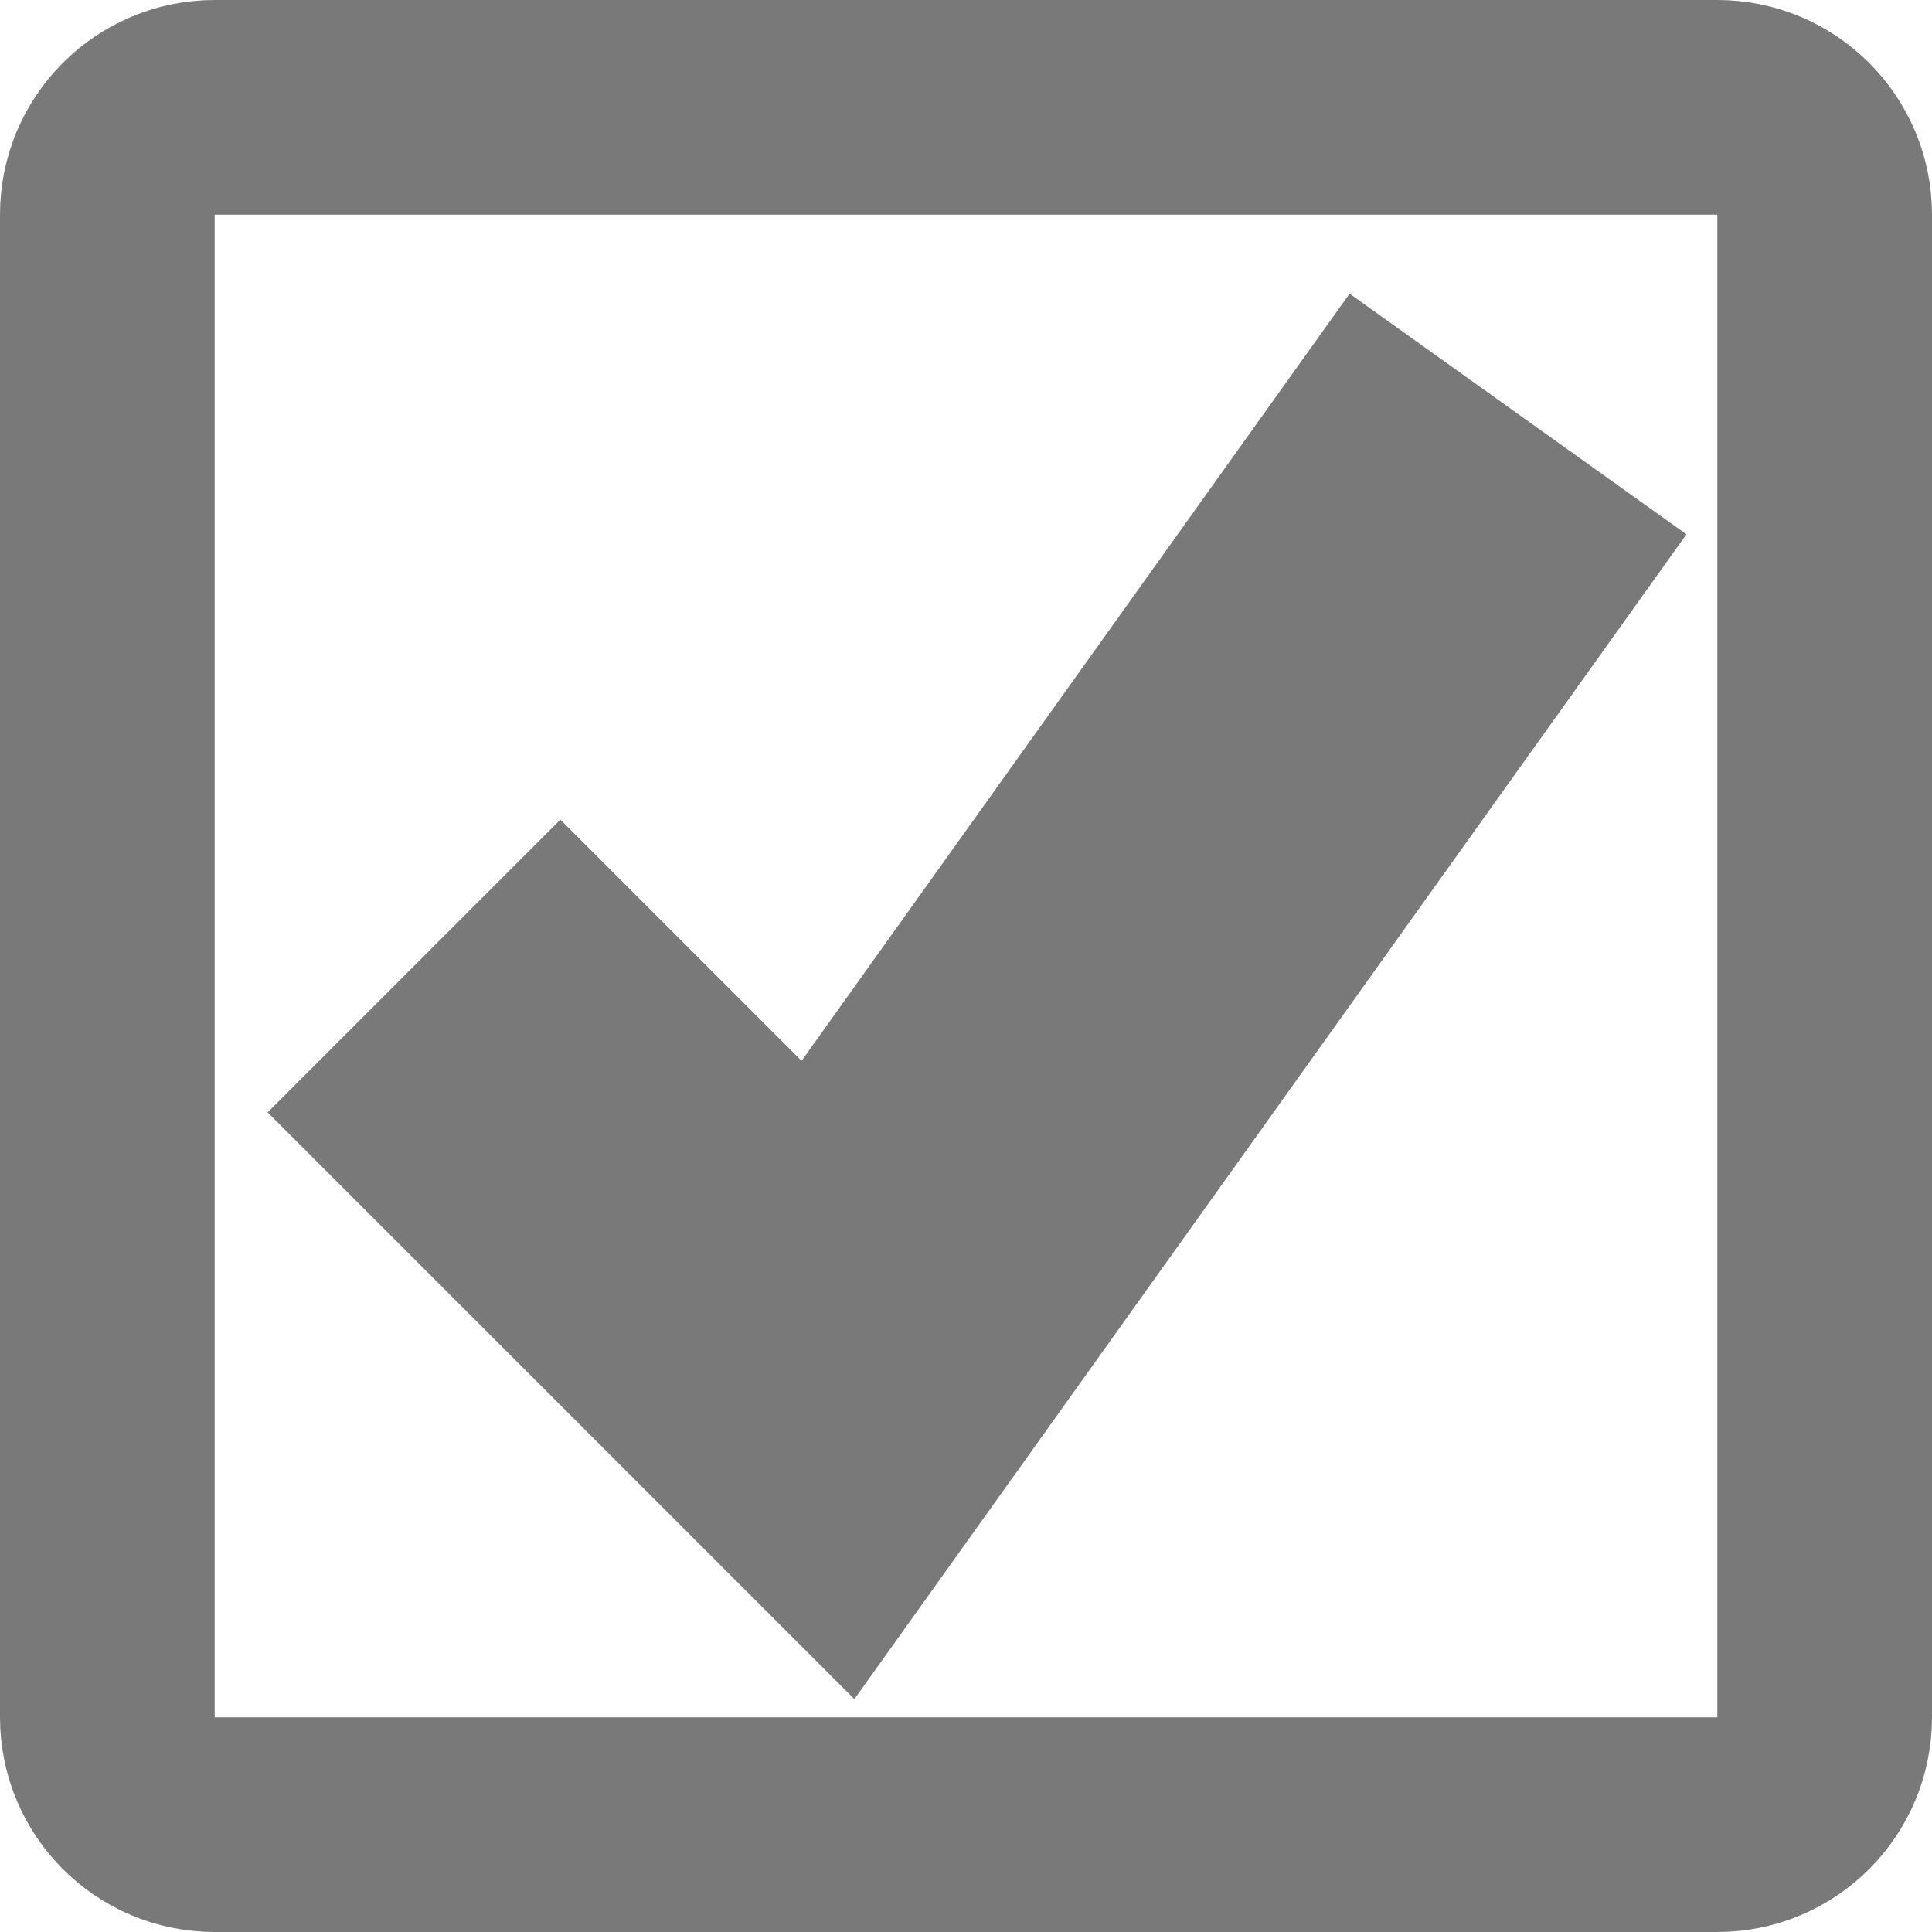
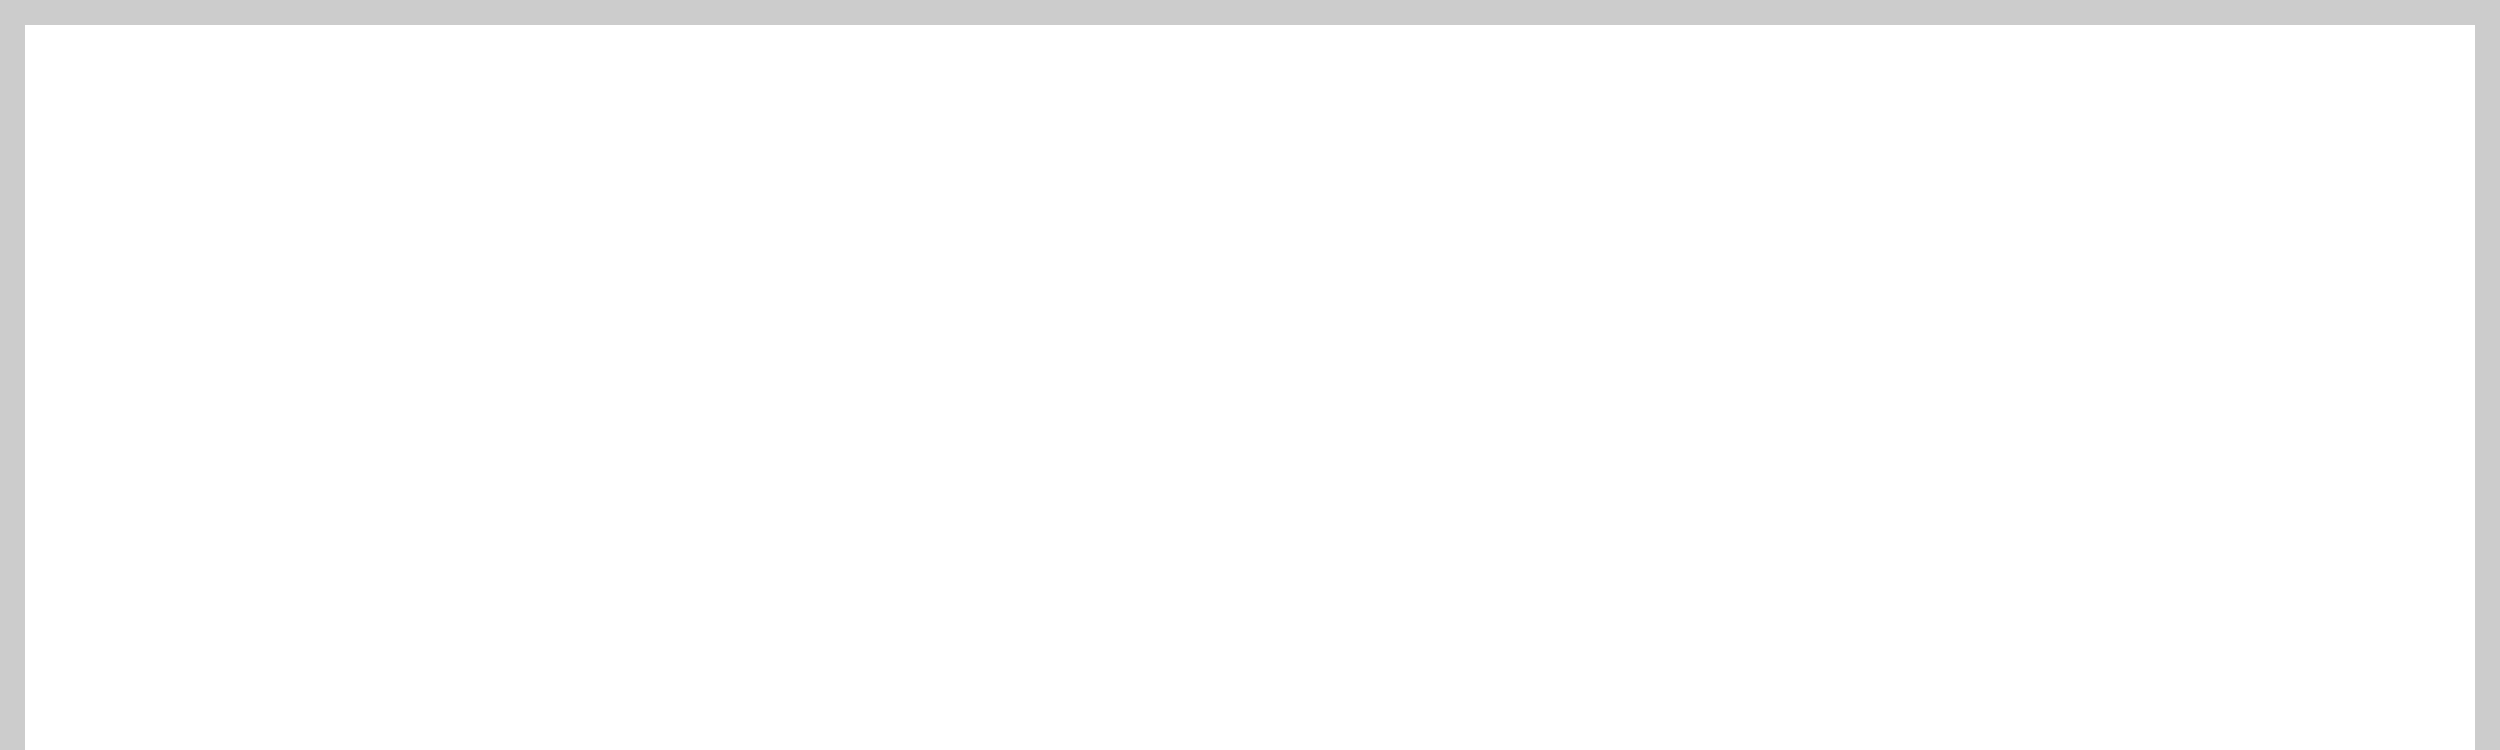
- <svg xmlns="http://www.w3.org/2000/svg" version="1.1" width="18px" height="18px" viewBox="706 20 18 18">
-   <path d="M 706 22  A 2 2 0 0 1 708 20 L 722 20  A 2 2 0 0 1 724 22 L 724 36  A 2 2 0 0 1 722 38 L 708 38  A 2 2 0 0 1 706 36 L 706 22  Z " fill-rule="nonzero" fill="rgba(255, 255, 255, 0)" stroke="none" class="fill" />
-   <path d="M 707 22  A 1 1 0 0 1 708 21 L 722 21  A 1 1 0 0 1 723 22 L 723 36  A 1 1 0 0 1 722 37 L 708 37  A 1 1 0 0 1 707 36 L 707 22  Z " stroke-width="2" stroke-dasharray="0" stroke="rgba(121, 121, 121, 1)" fill="none" class="stroke" />
-   <path d="M 709.857 29  L 713.714 32.857  L 720.143 23.857  " stroke-width="3.857" stroke-dasharray="0" stroke="rgba(121, 121, 121, 1)" fill="none" class="stroke btn_check" />
+ <svg xmlns="http://www.w3.org/2000/svg" version="1.1" width="100px" height="30px" viewBox="1200 104 100 30">
+   <path d="M 1 1  L 99 1  L 99 30  L 1 30  L 1 1  Z " fill-rule="nonzero" fill="rgba(255, 255, 255, 1)" stroke="none" transform="matrix(1 0 0 1 1200 104 )" class="fill" />
+   <path d="M 0.5 1  L 0.5 30  " stroke-width="1" stroke-dasharray="0" stroke="rgba(204, 204, 204, 1)" fill="none" transform="matrix(1 0 0 1 1200 104 )" class="stroke" />
+   <path d="M 0 0.5  L 100 0.5  " stroke-width="1" stroke-dasharray="0" stroke="rgba(204, 204, 204, 1)" fill="none" transform="matrix(1 0 0 1 1200 104 )" class="stroke" />
+   <path d="M 99.5 1  L 99.5 30  " stroke-width="1" stroke-dasharray="0" stroke="rgba(204, 204, 204, 1)" fill="none" transform="matrix(1 0 0 1 1200 104 )" class="stroke" />
</svg>
